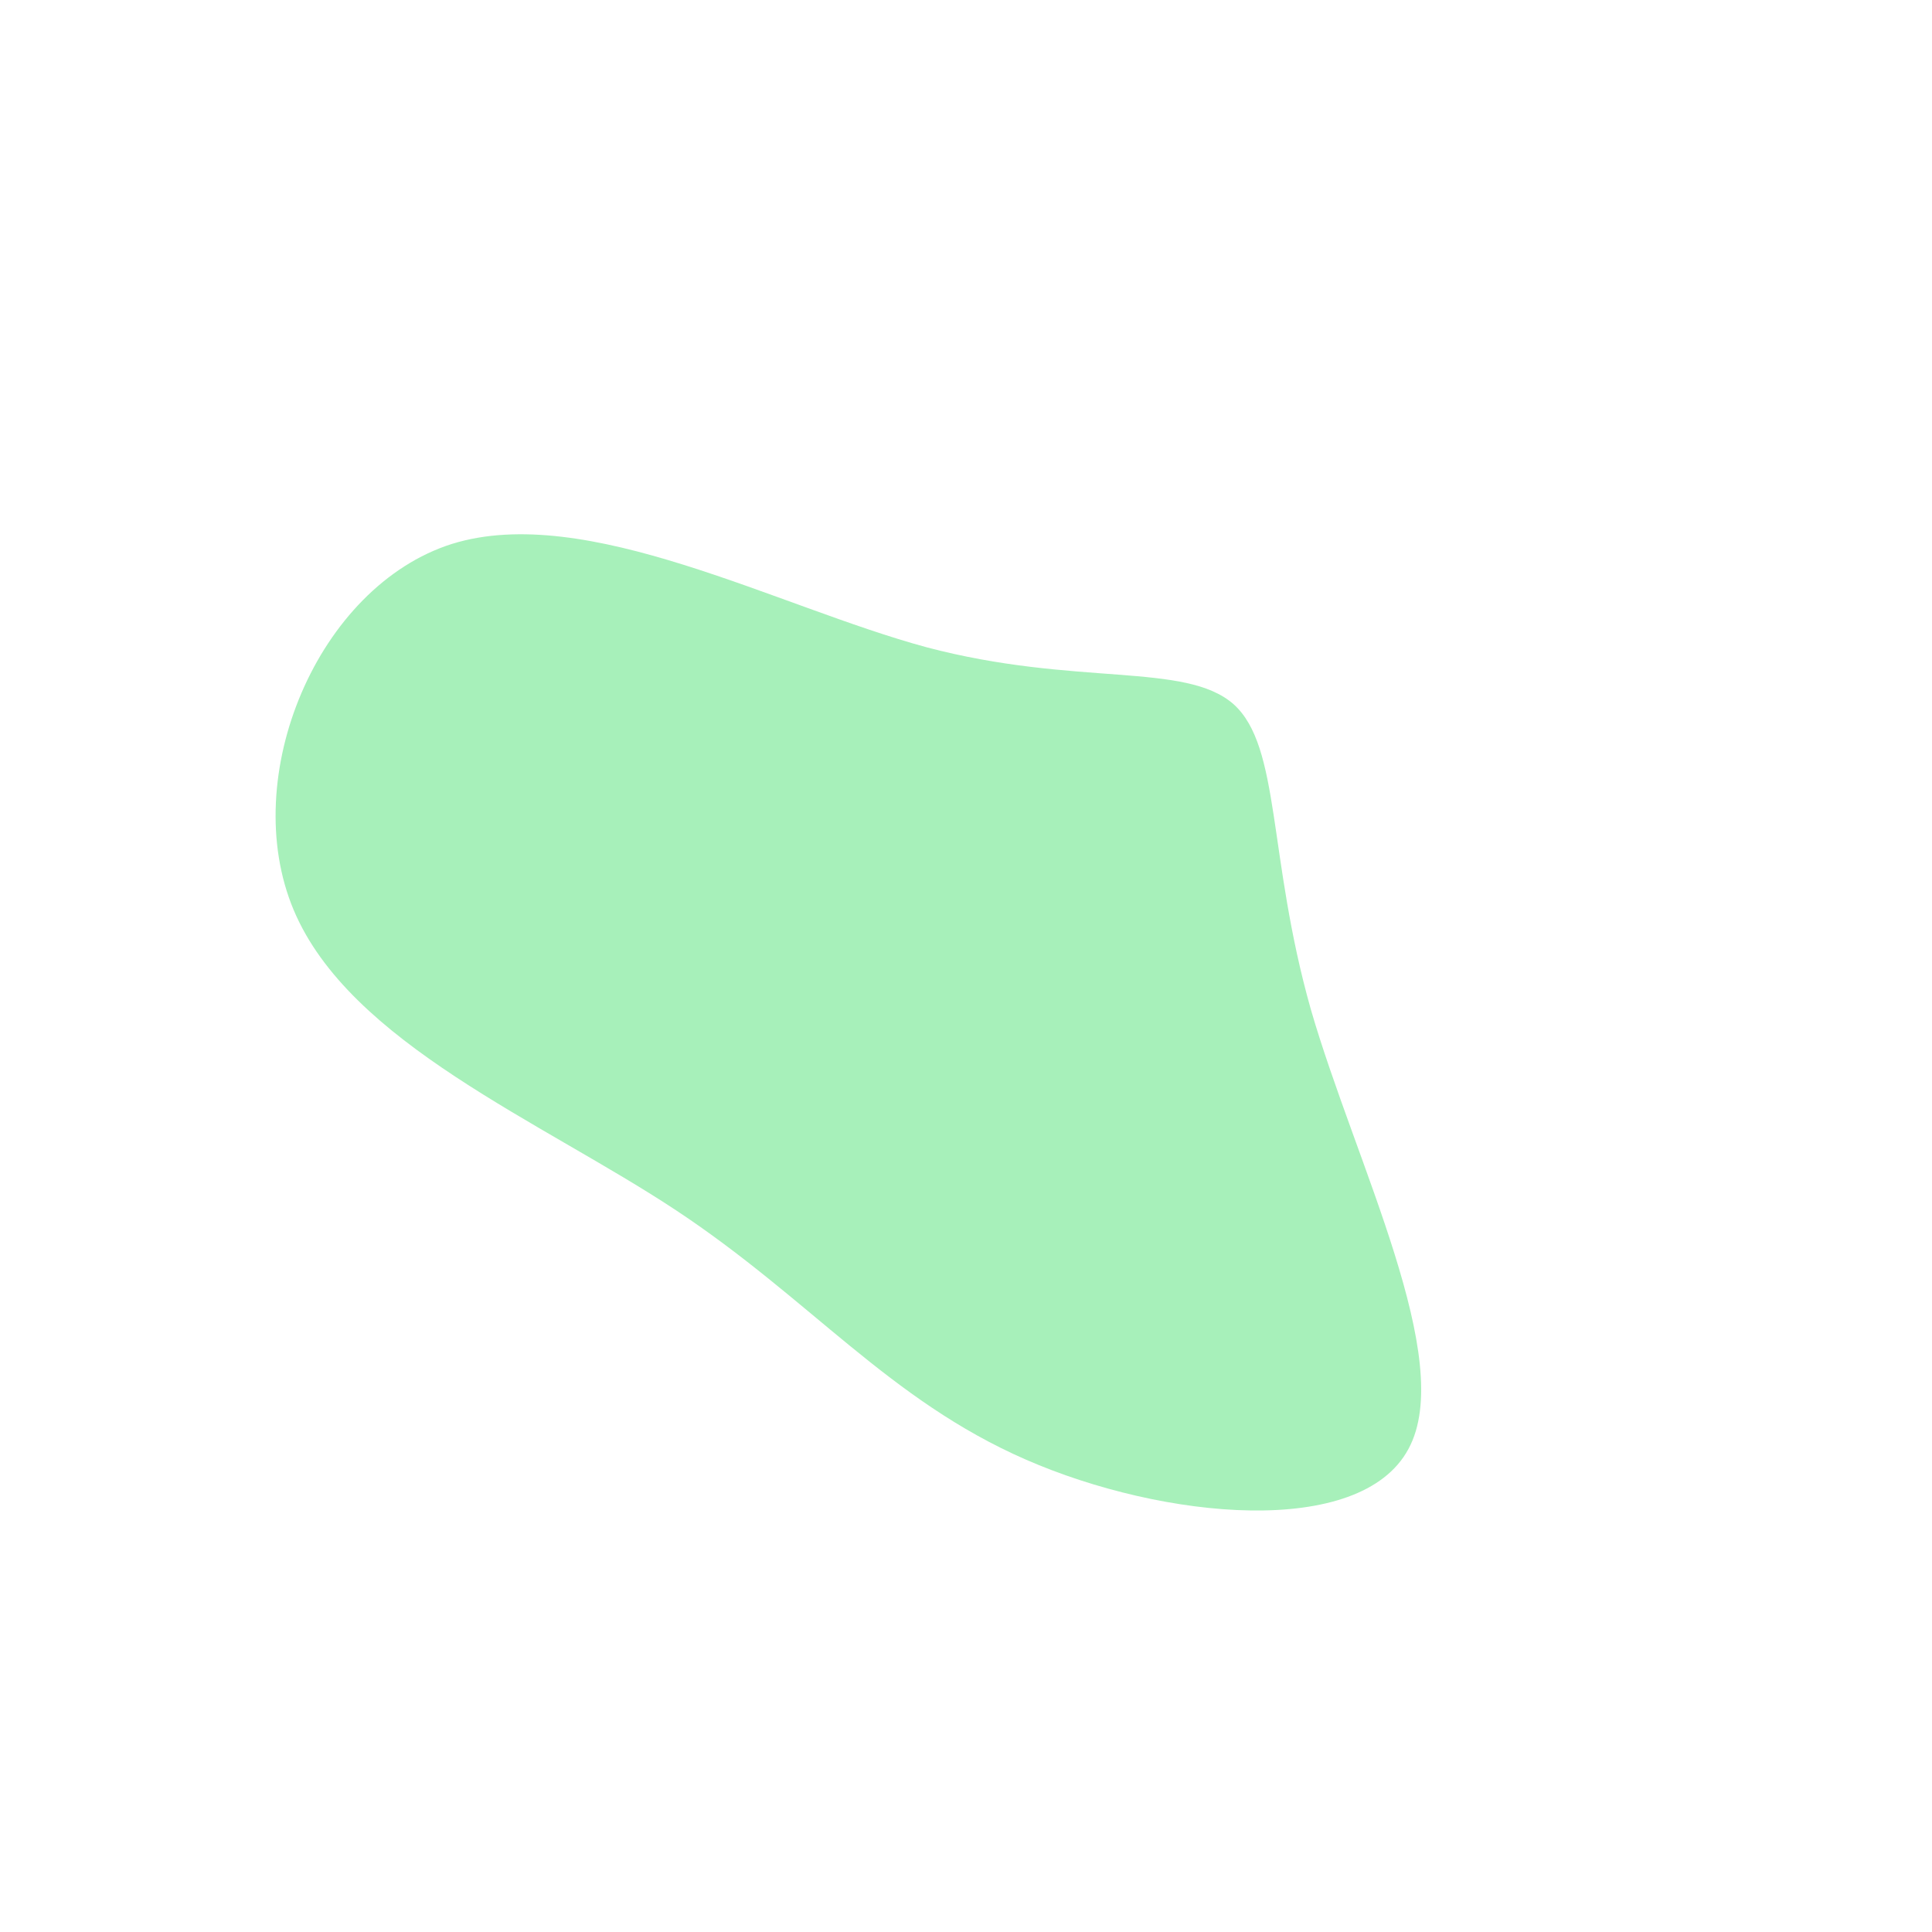
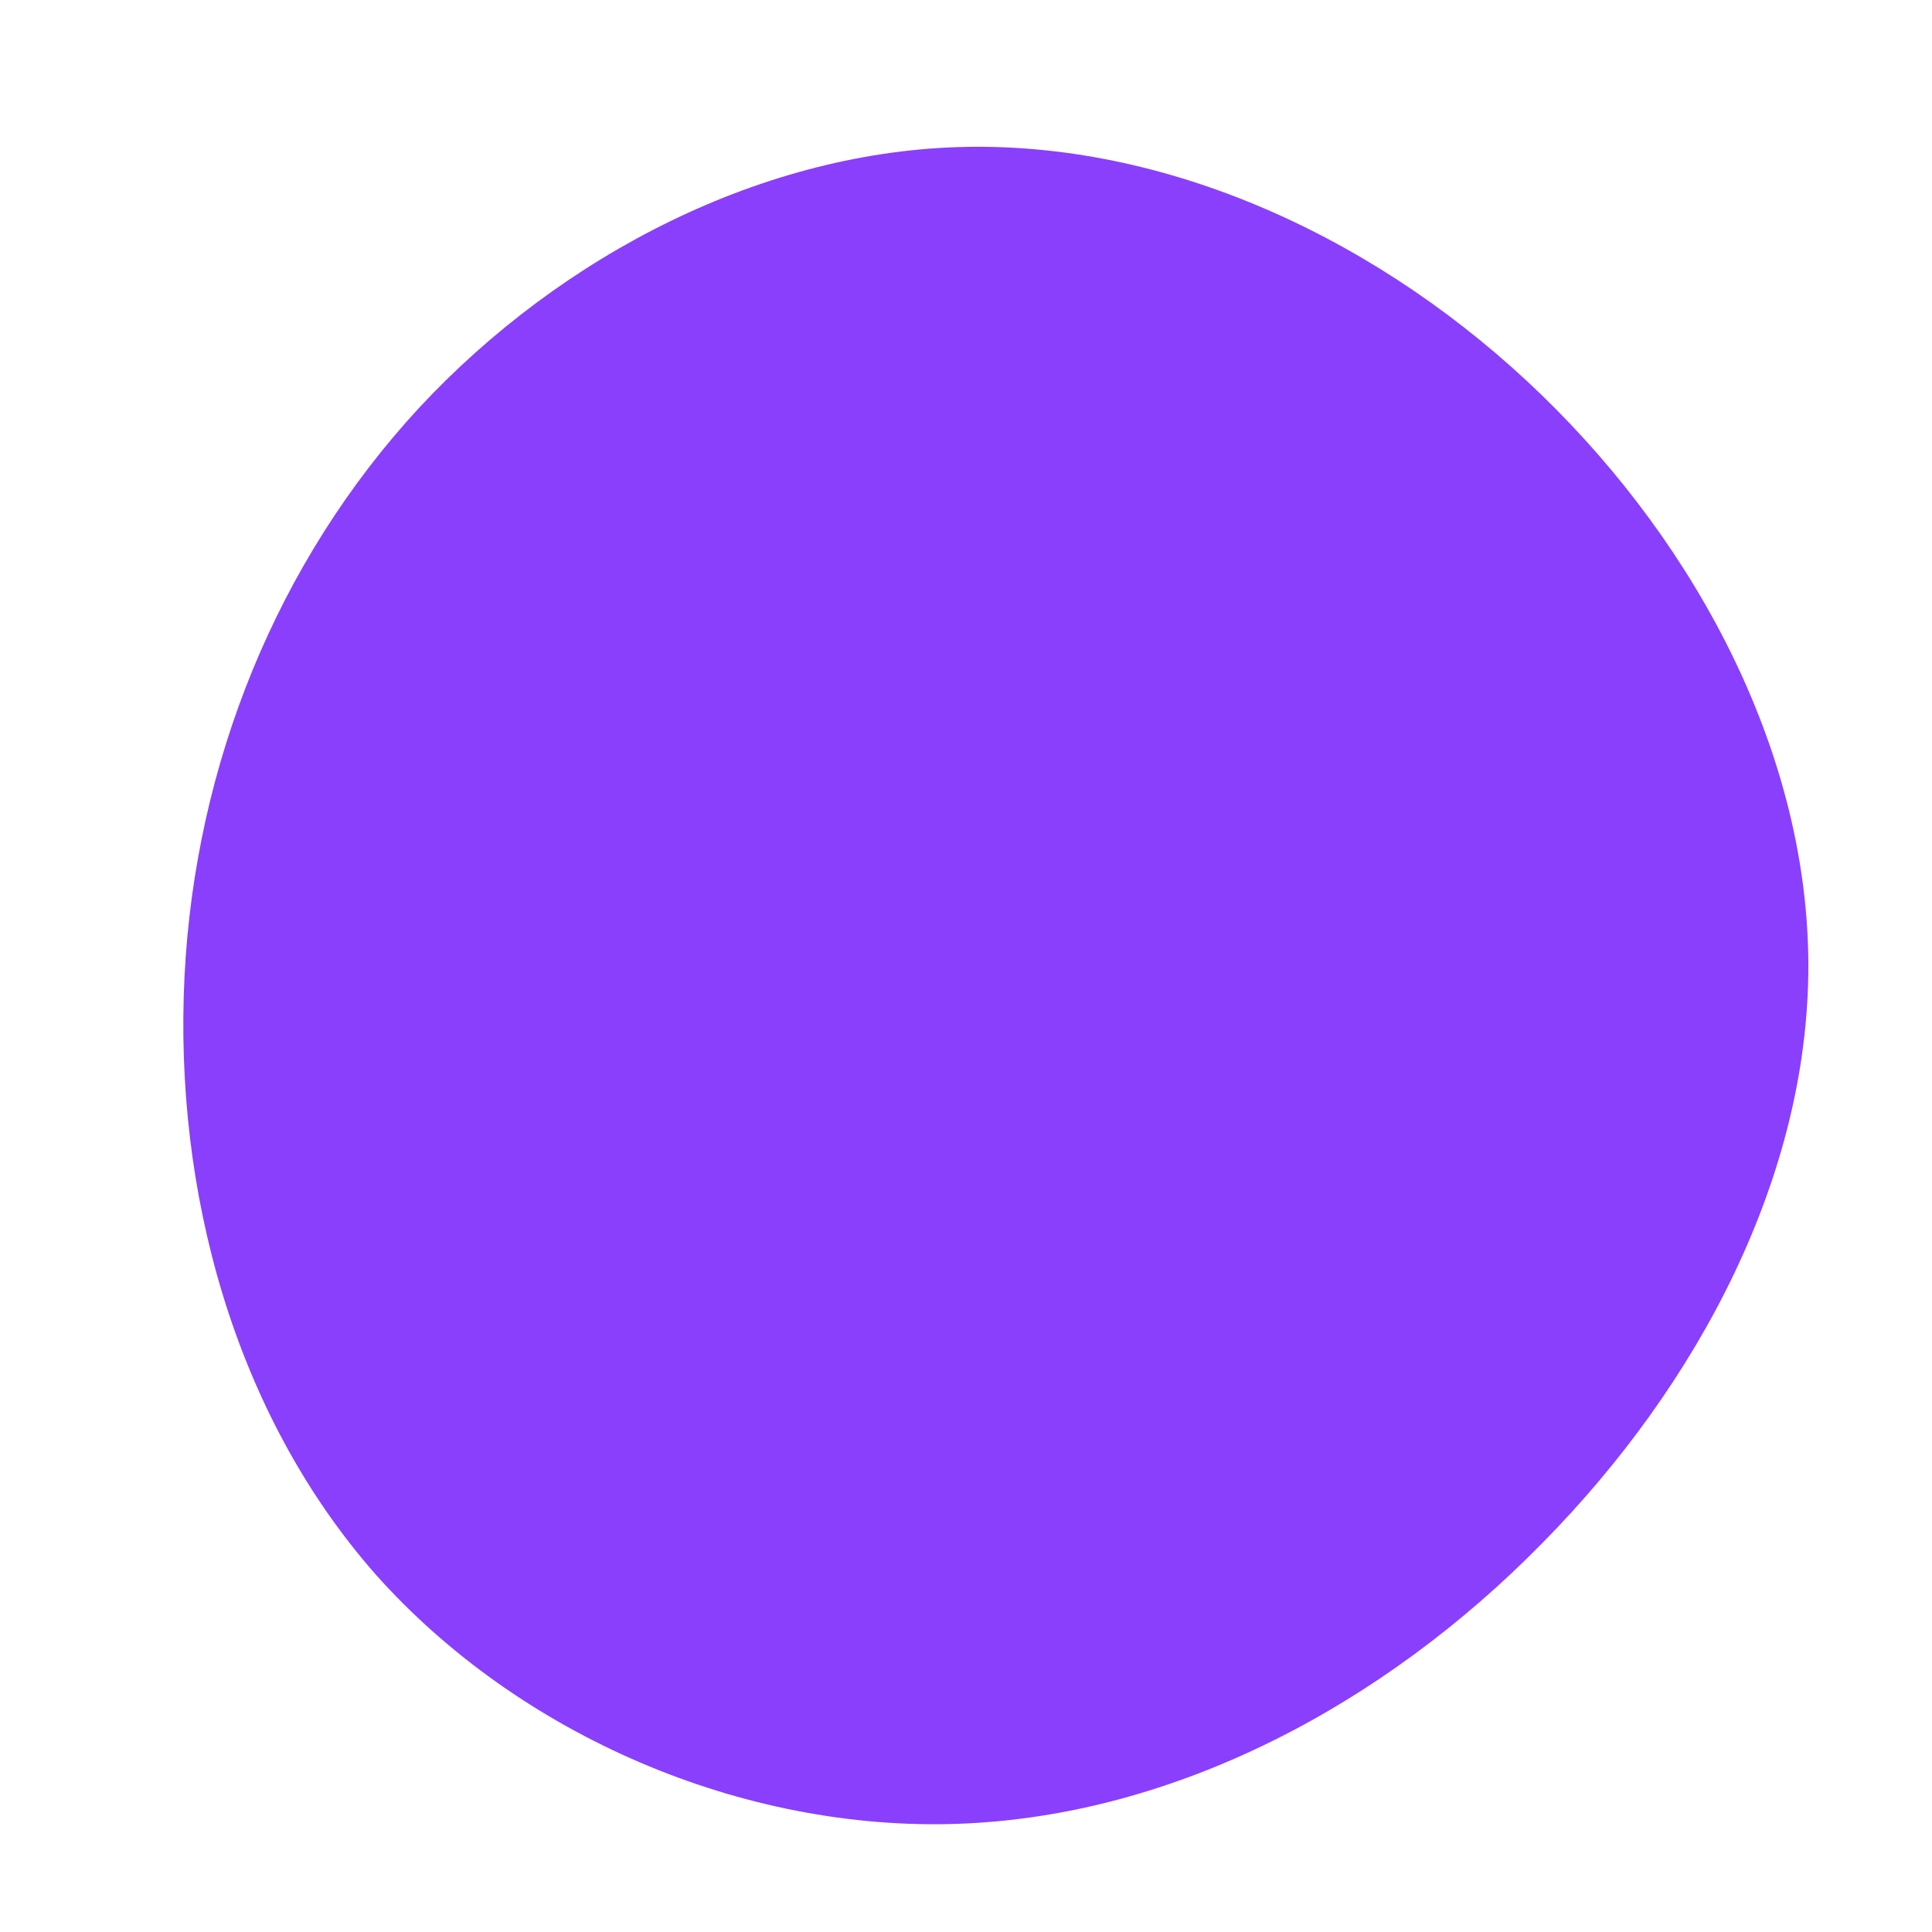
<svg xmlns="http://www.w3.org/2000/svg" viewBox="0 0 200 200">
-   <path fill="#A7F0BA" d="M27.7,-27.1C32.6,-22.7,31.2,-11.4,35.7,4.5C40.3,20.4,50.8,40.8,45.8,50C40.8,59.3,20.4,57.3,6.2,51.1C-8,44.9,-16.1,34.5,-30,25.3C-43.9,16.1,-63.8,8,-69.6,-5.8C-75.4,-19.6,-67.1,-39.3,-53.2,-43.7C-39.3,-48,-19.6,-37.2,-4.1,-33C11.4,-28.9,22.7,-31.5,27.7,-27.1Z" transform="translate(100 100)" />
+   <path fill="#8A3FFC" d="M59.6,-59.1C76,-43.2,87.2,-21.6,87.2,0C87.2,21.6,76,43.2,59.6,59.8C43.2,76.5,21.6,88,-0.8,88.8C-23.2,89.6,-46.3,79.6,-61.1,63C-75.8,46.3,-82,23.2,-80.9,1.1C-79.8,-20.9,-71.3,-41.9,-56.6,-57.8C-41.9,-73.6,-20.9,-84.5,0.3,-84.8C21.6,-85.1,43.2,-75,59.6,-59.1Z" transform="translate(100 100)" />
</svg>
